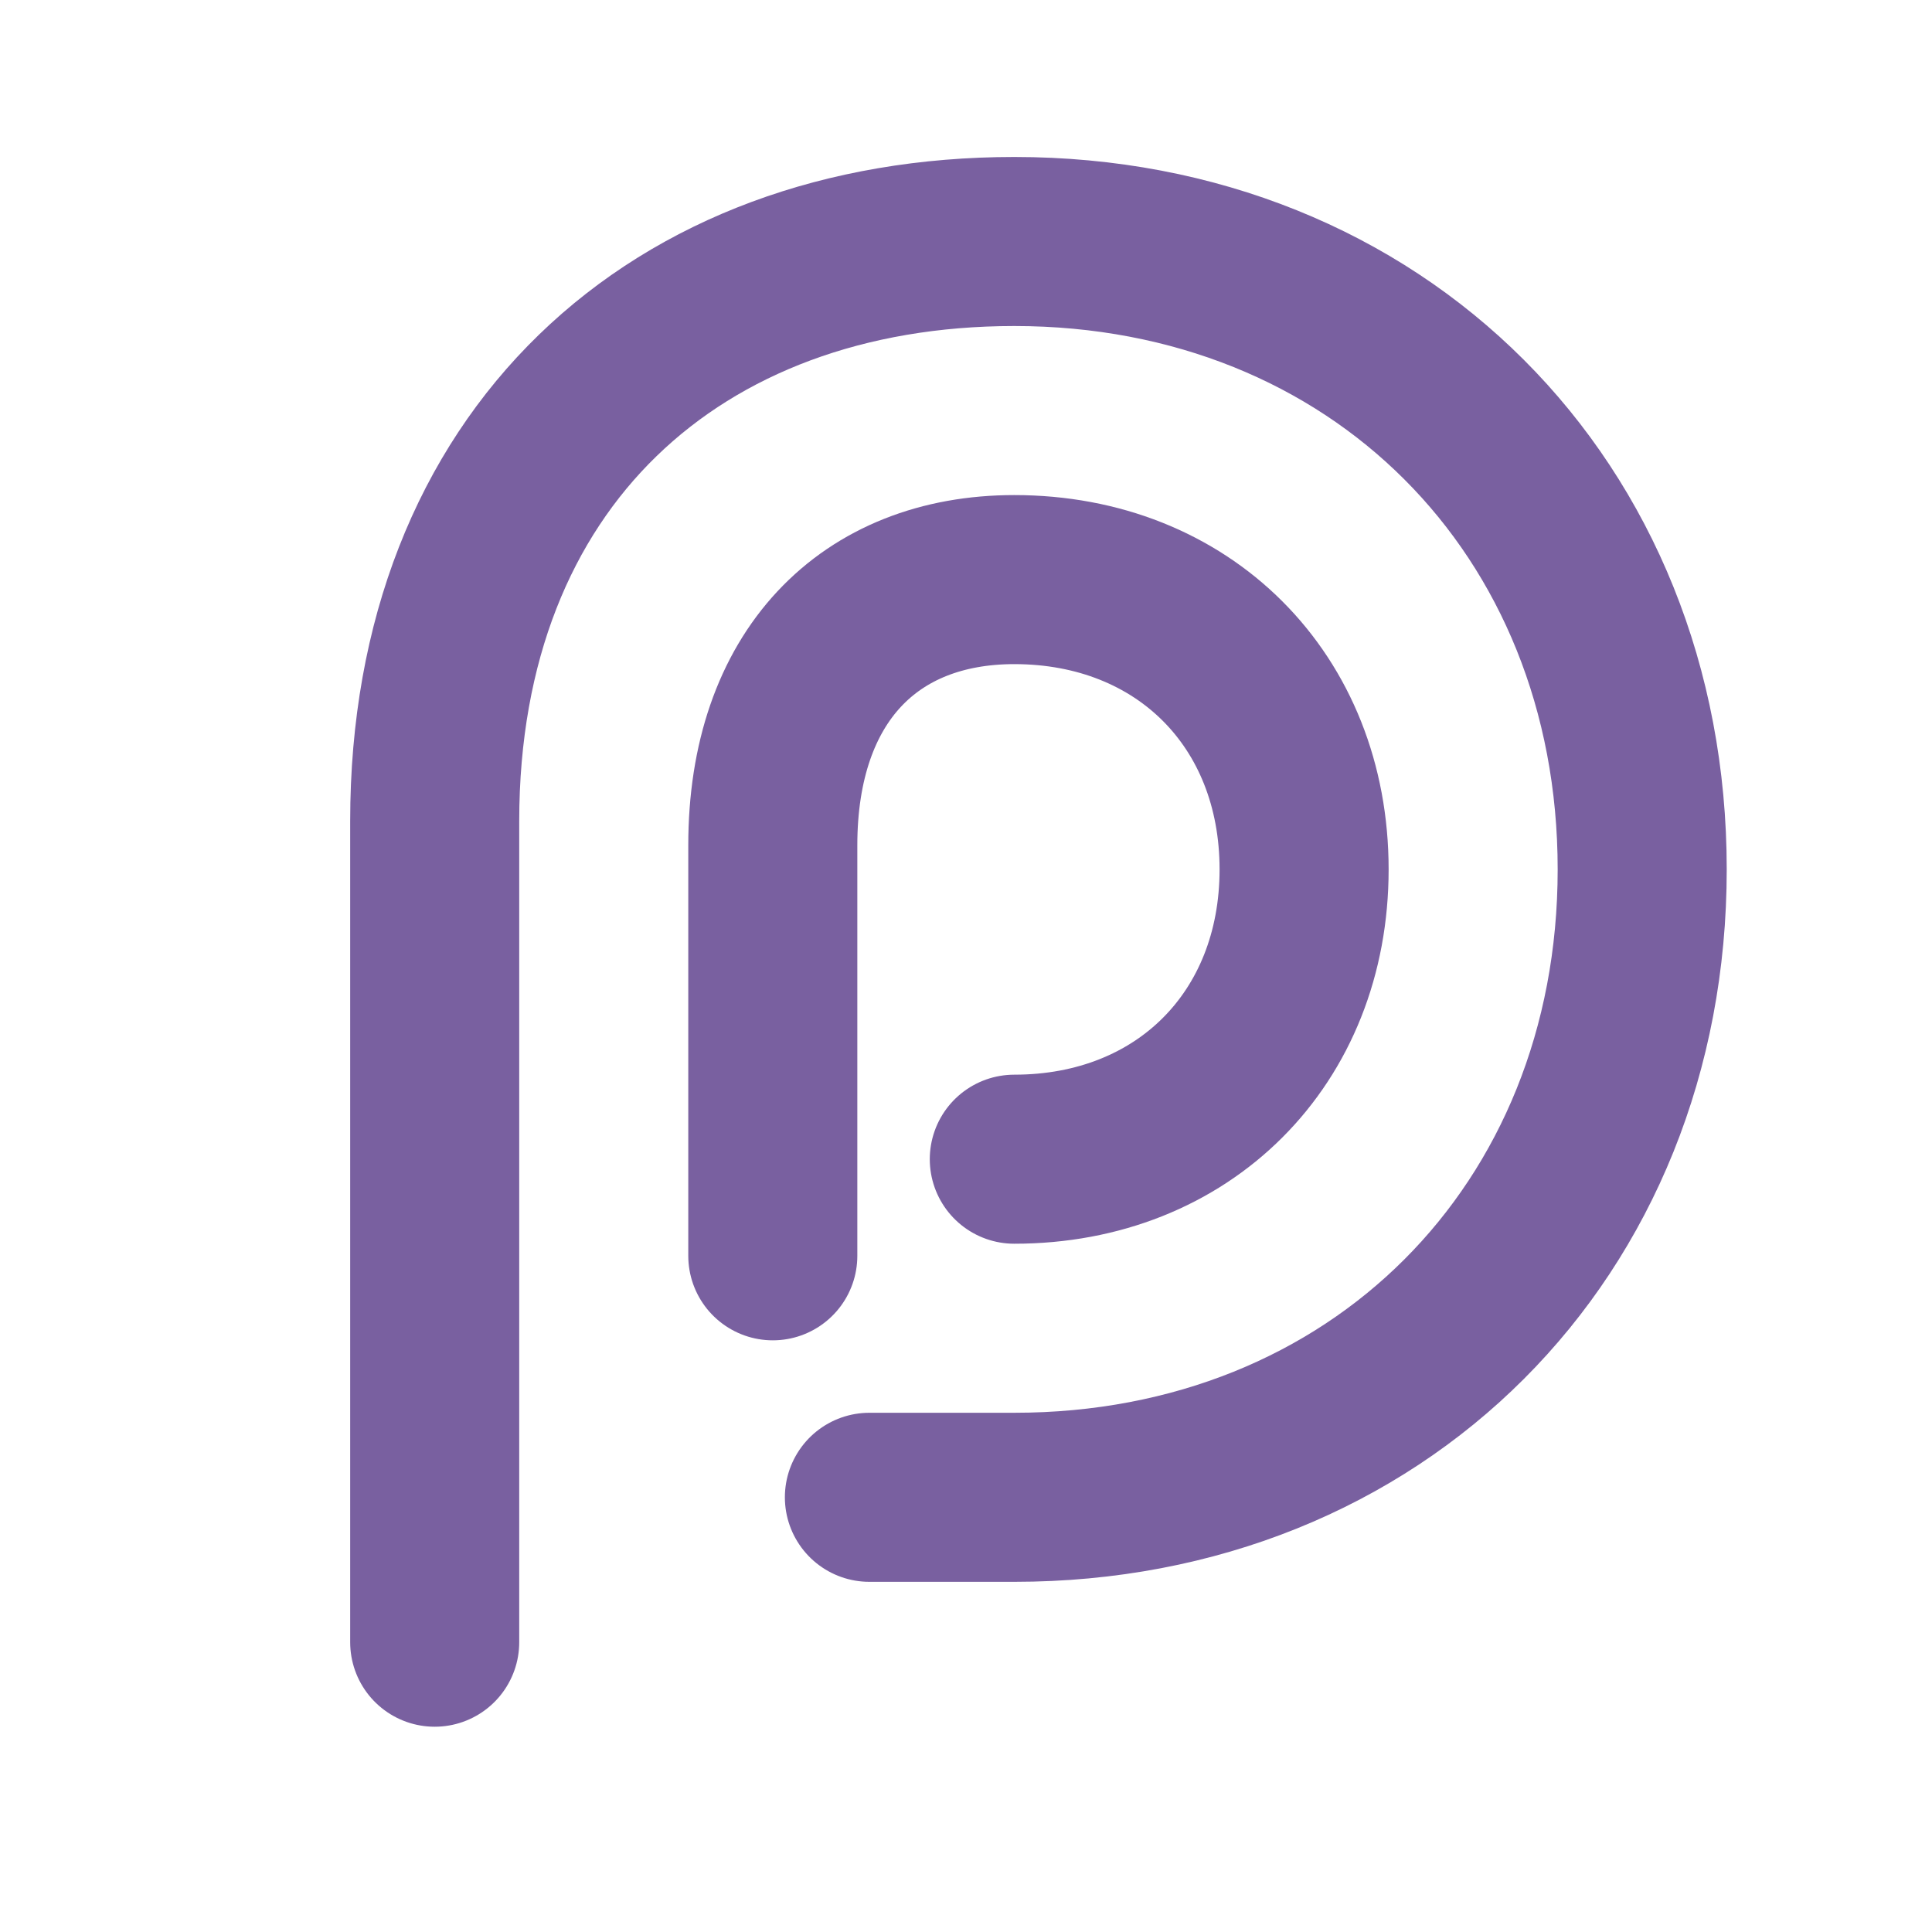
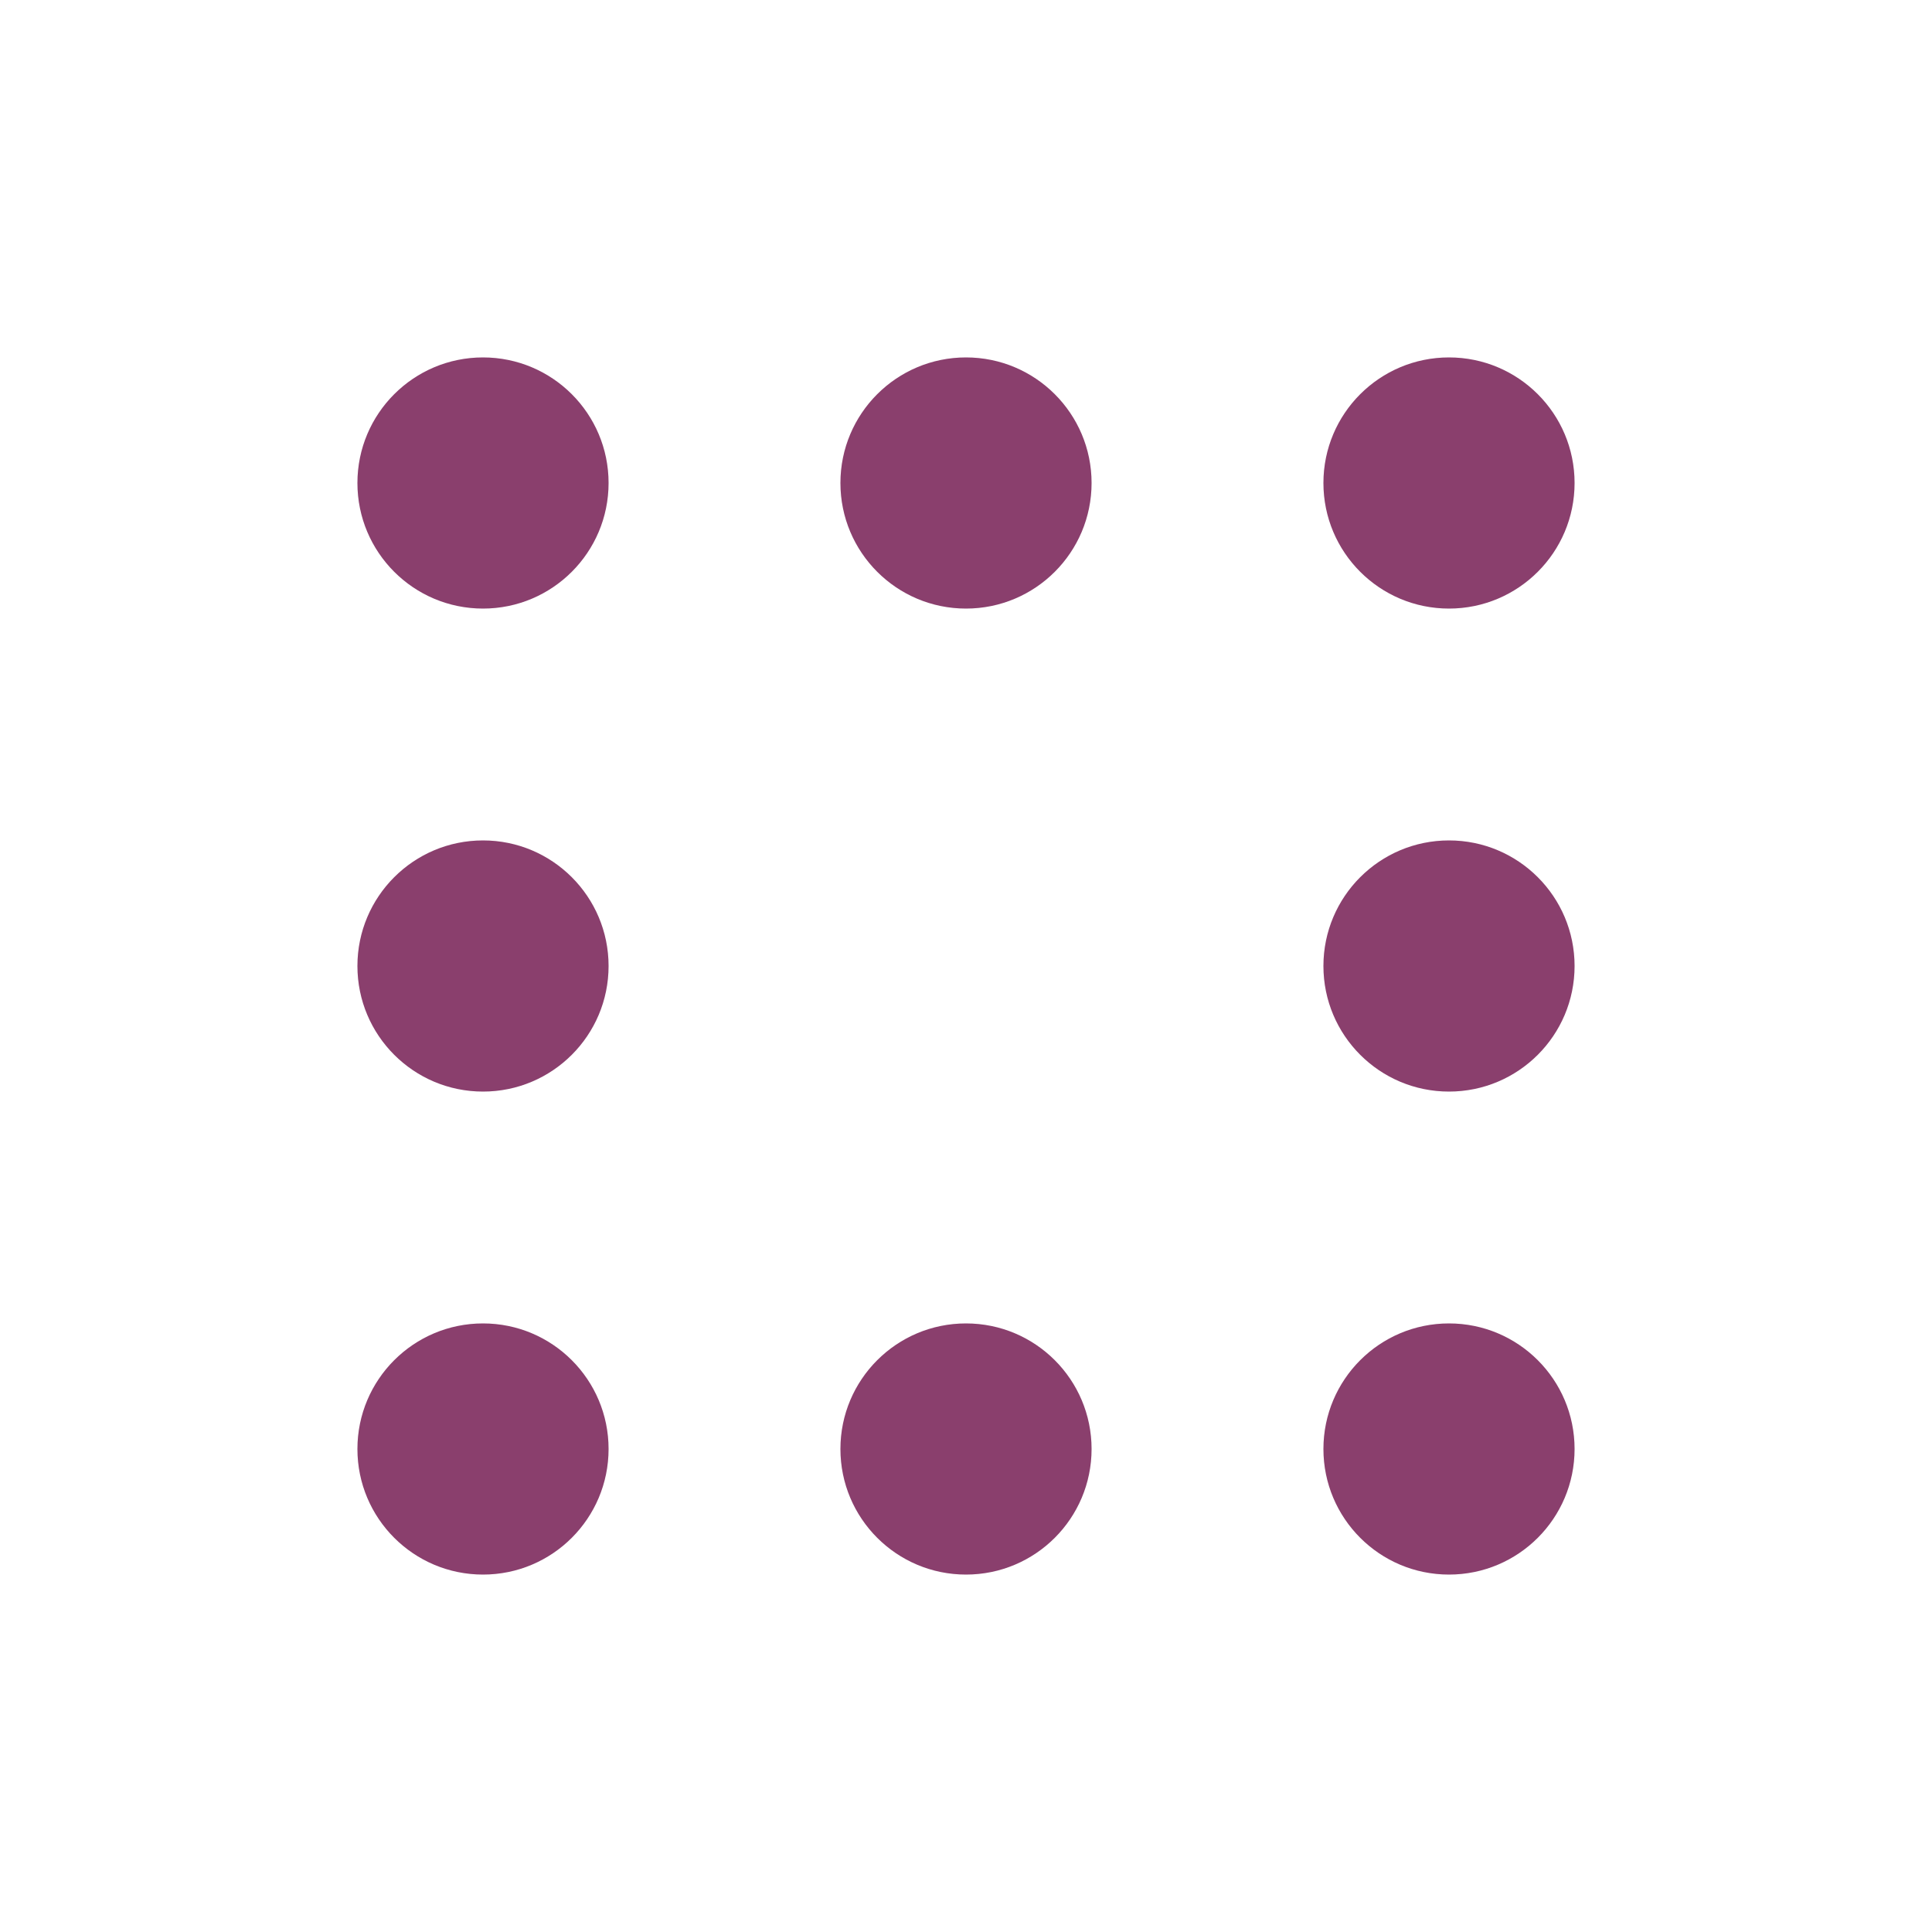
<svg xmlns="http://www.w3.org/2000/svg" viewBox="0 0 40 40" fill="none" role="img" aria-labelledby="title">
-   <g stroke="#7960a0" stroke-width="3.5" stroke-linecap="round" stroke-linejoin="round">
-     <path d="M9 34V17C9 9.5 14 5 21 5C28.5 5 34 10.5 34 18C34 25.5 28.5 31 21 31H18" />
-     <path d="M16 26V17.5C16 14 18 12 21 12C24.5 12 27 14.5 27 18C27 21.5 24.5 24 21 24" />
+   <g fill="#8a3f6d">
+     <circle cx="10" cy="10" r="2.6" />
+     <circle cx="20" cy="10" r="2.6" />
+     <circle cx="30" cy="10" r="2.6" />
+     <circle cx="10" cy="20" r="2.6" />
+     <circle cx="30" cy="20" r="2.6" />
+     <circle cx="10" cy="30" r="2.6" />
+     <circle cx="20" cy="30" r="2.6" />
+     <circle cx="30" cy="30" r="2.6" />
  </g>
</svg>
